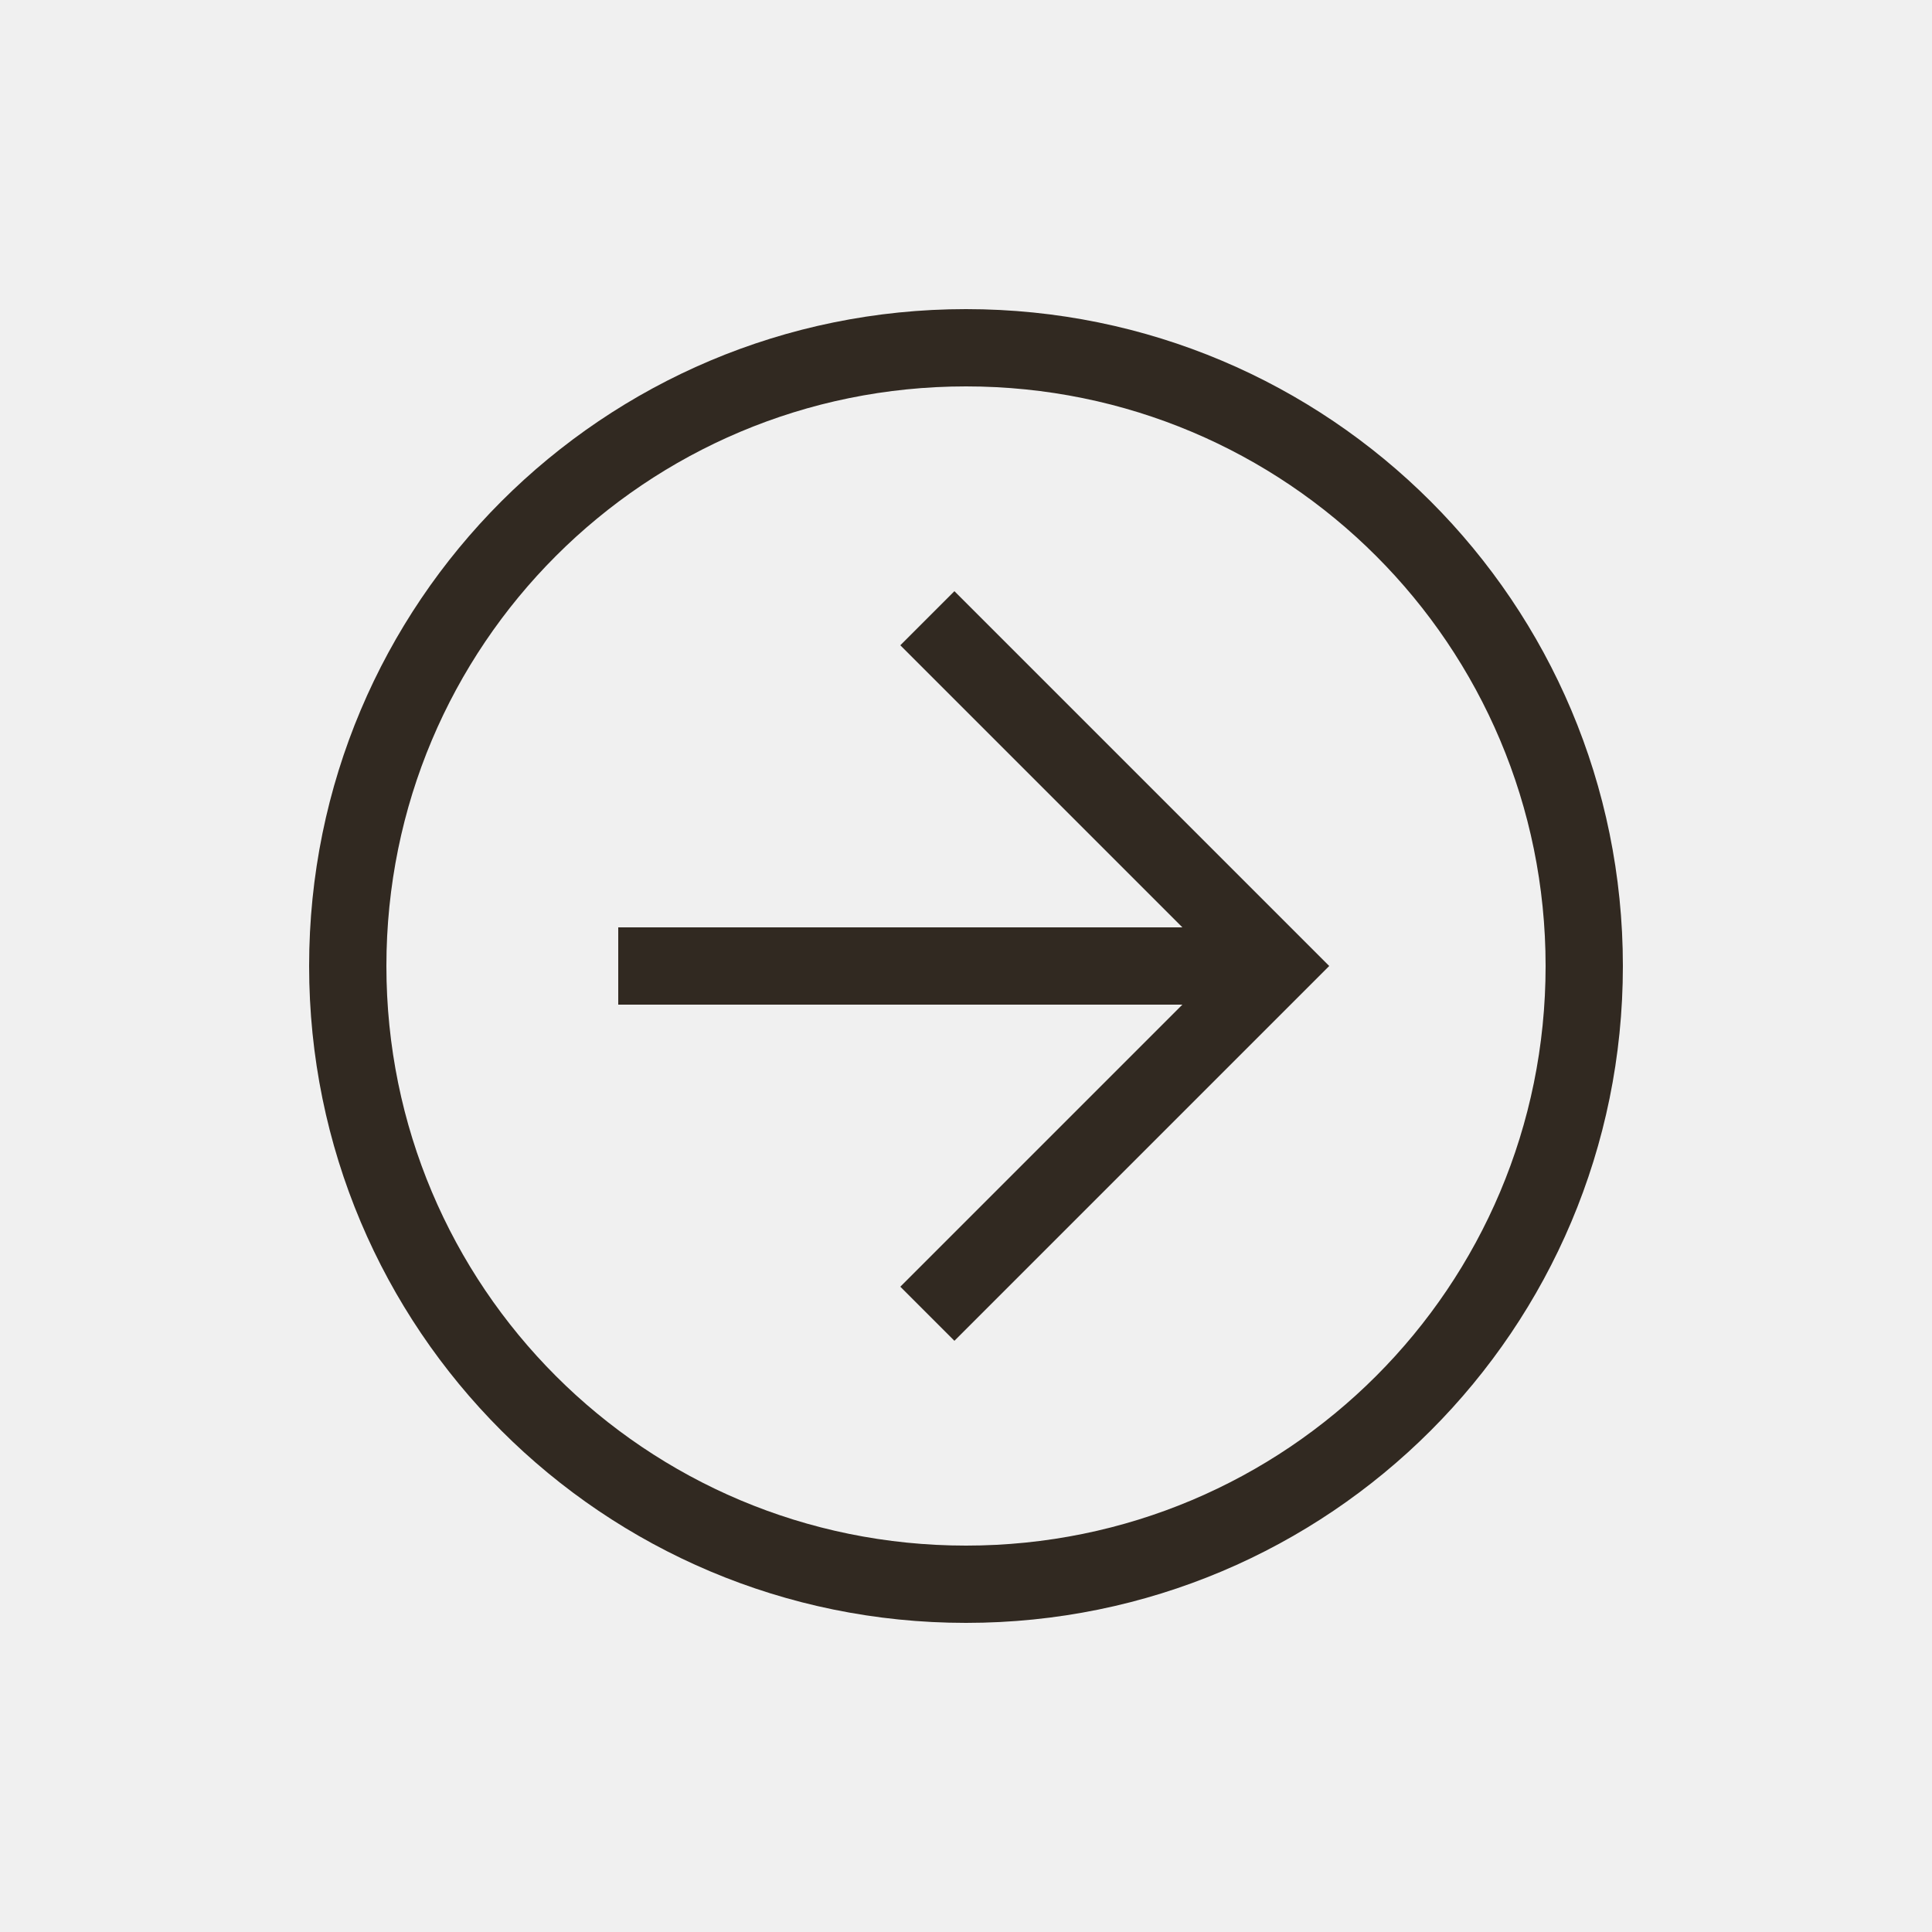
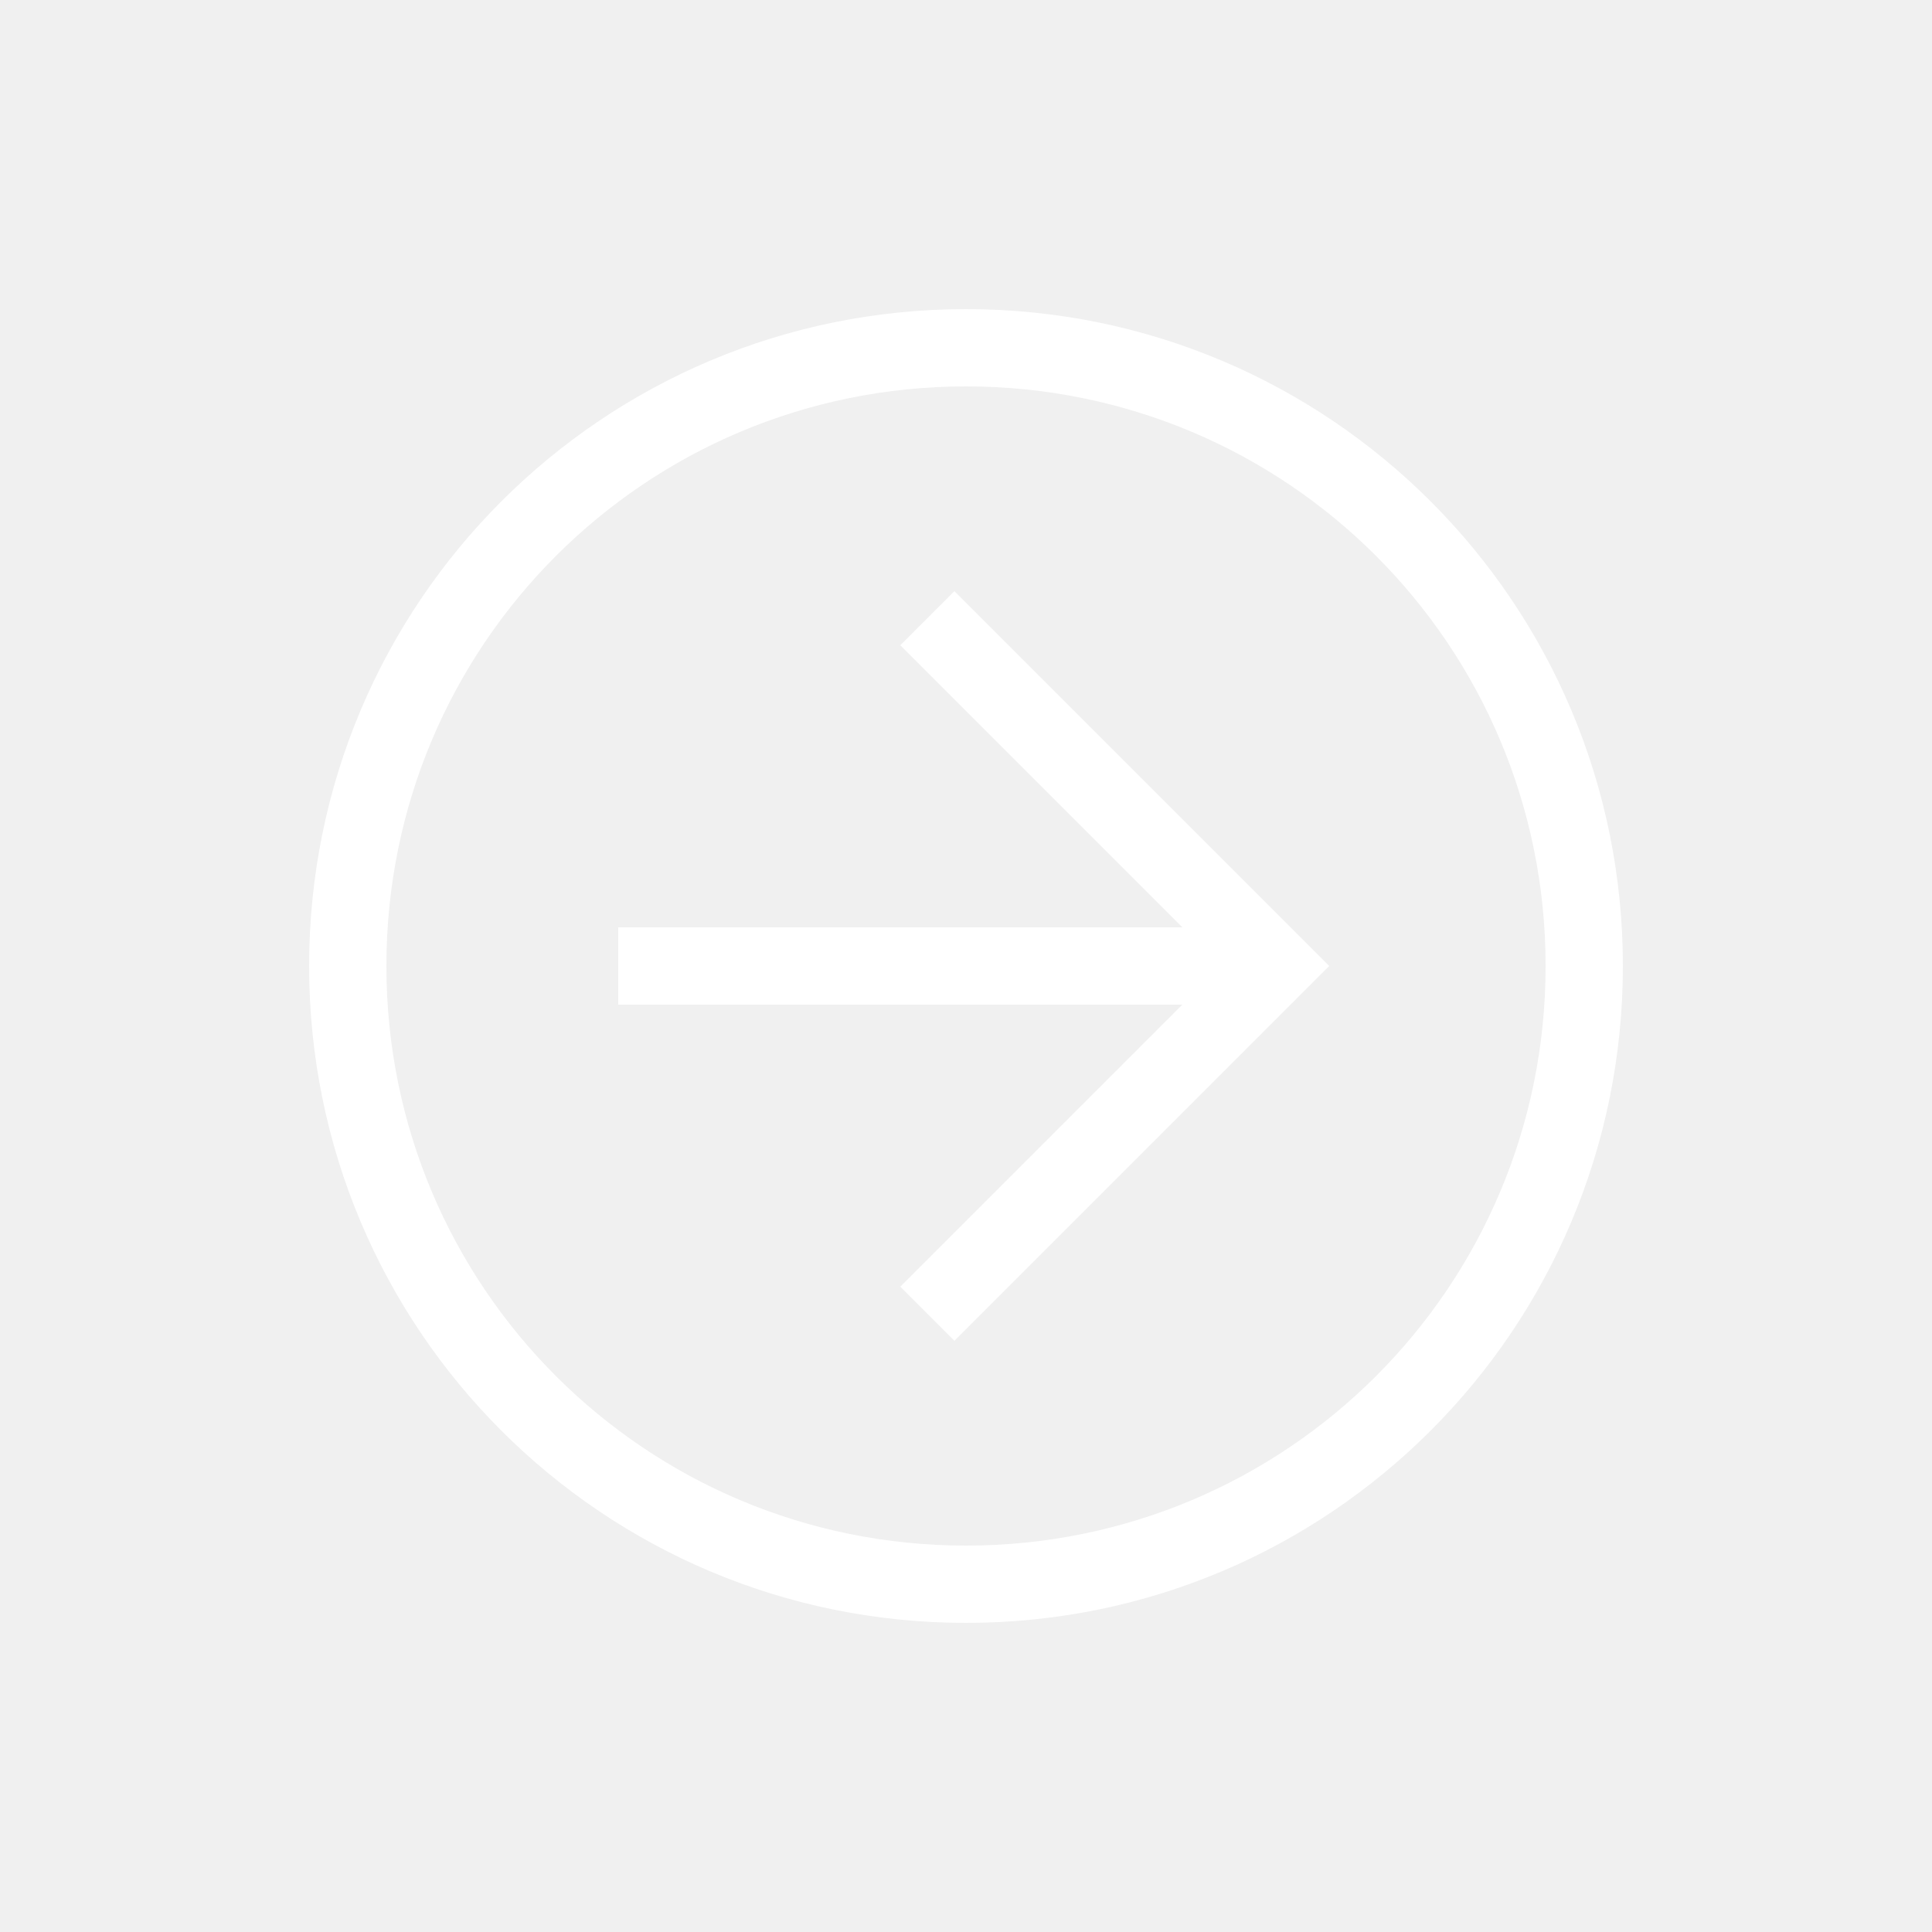
- <svg xmlns="http://www.w3.org/2000/svg" width="40" height="40" viewBox="0 0 40 40" fill="none">
-   <path d="M6.4 20C6.4 12.48 12.48 6.4 20 6.4C27.52 6.4 33.6 12.48 33.6 20C33.6 27.52 27.52 33.6 20 33.6C12.48 33.6 6.4 27.52 6.4 20ZM32 20C32 13.36 26.64 8 20 8C13.36 8 8 13.36 8 20C8 26.64 13.36 32 20 32C26.64 32 32 26.64 32 20Z" fill="#312921" />
-   <path d="M18.64 26.64L25.28 20L18.64 13.36L19.76 12.24L27.52 20L19.76 27.76L18.64 26.64Z" fill="#312921" />
-   <path d="M26.4 19.2L26.4 20.8L12.8 20.8L12.8 19.2L26.4 19.2Z" fill="#312921" />
+ <svg xmlns="http://www.w3.org/2000/svg" width="50" height="50" viewBox="0 0 50 50" fill="none">
+   <path d="M8 25C8 15.6 15.6 8 25 8C34.4 8 42 15.6 42 25C42 34.4 34.4 42 25 42C15.6 42 8 34.4 8 25ZM40 25C40 16.7 33.3 10 25 10C16.7 10 10 16.7 10 25C10 33.3 16.7 40 25 40C33.3 40 40 33.3 40 25Z" fill="white" />
+   <path d="M23.3 33.3L31.6 25L23.3 16.7L24.7 15.3L34.4 25L24.7 34.7L23.3 33.3Z" fill="white" />
+   <path d="M33 24L33 26L16 26L16 24L33 24Z" fill="white" />
</svg>
